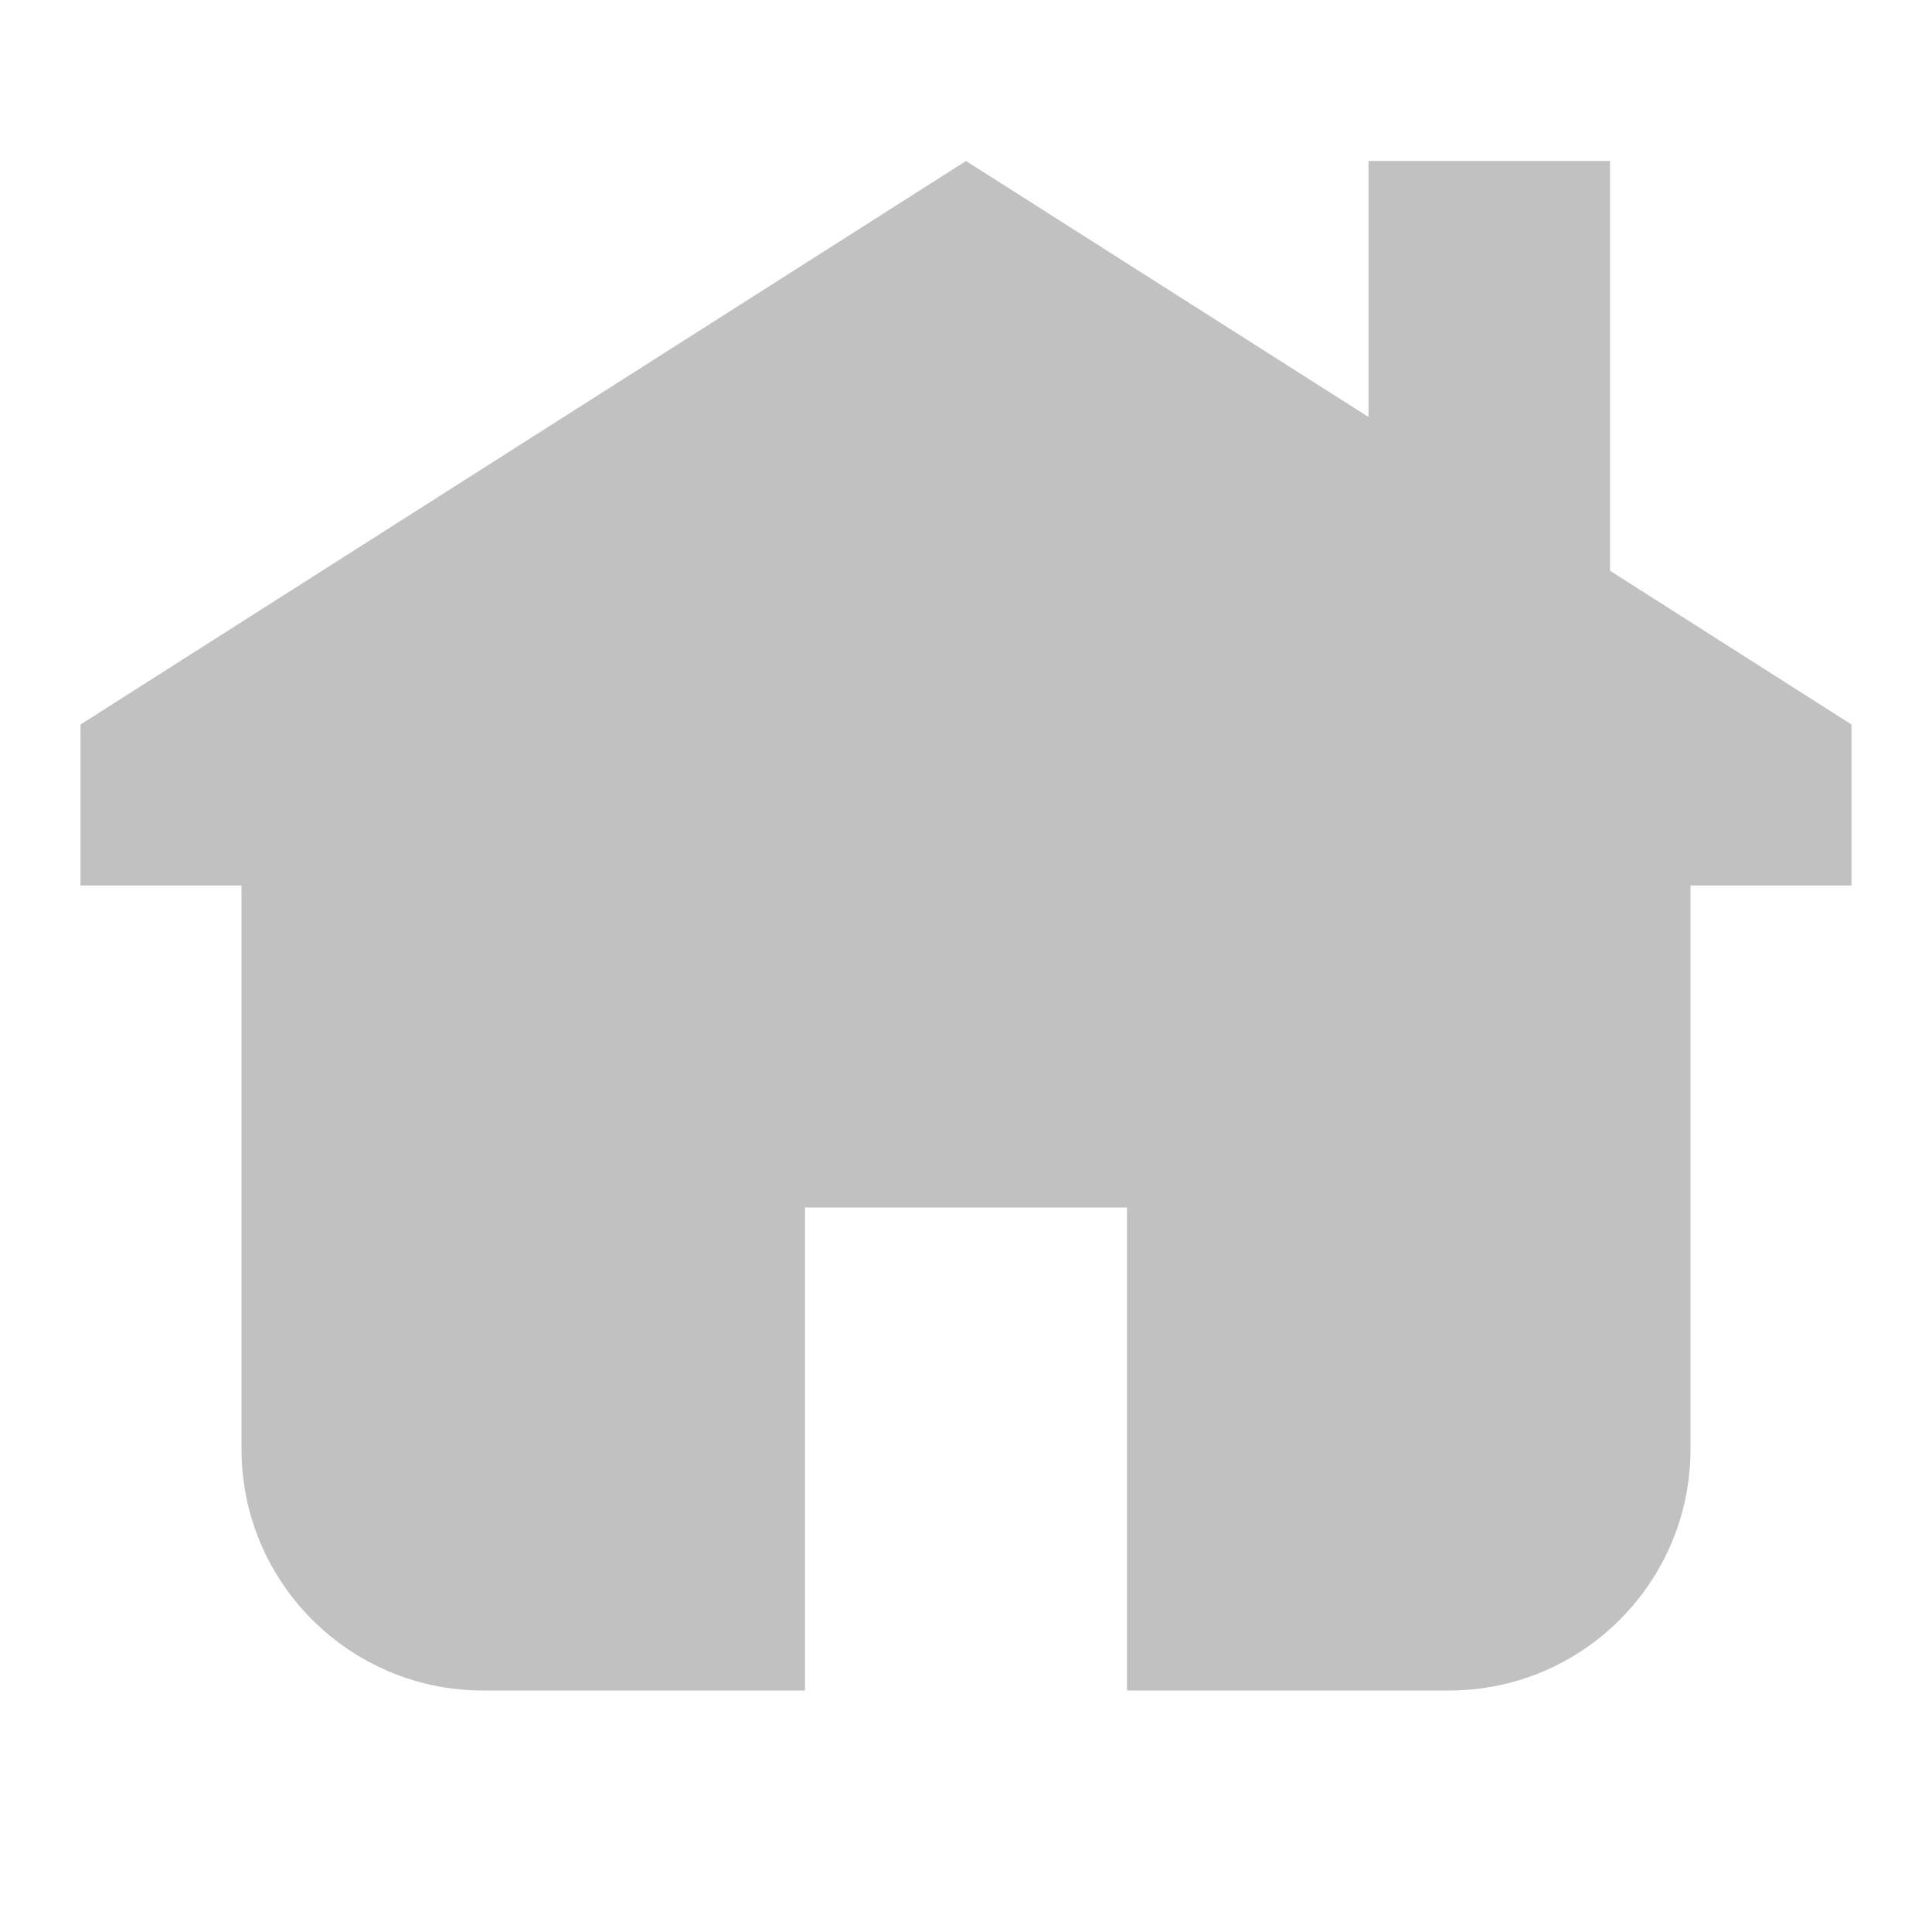
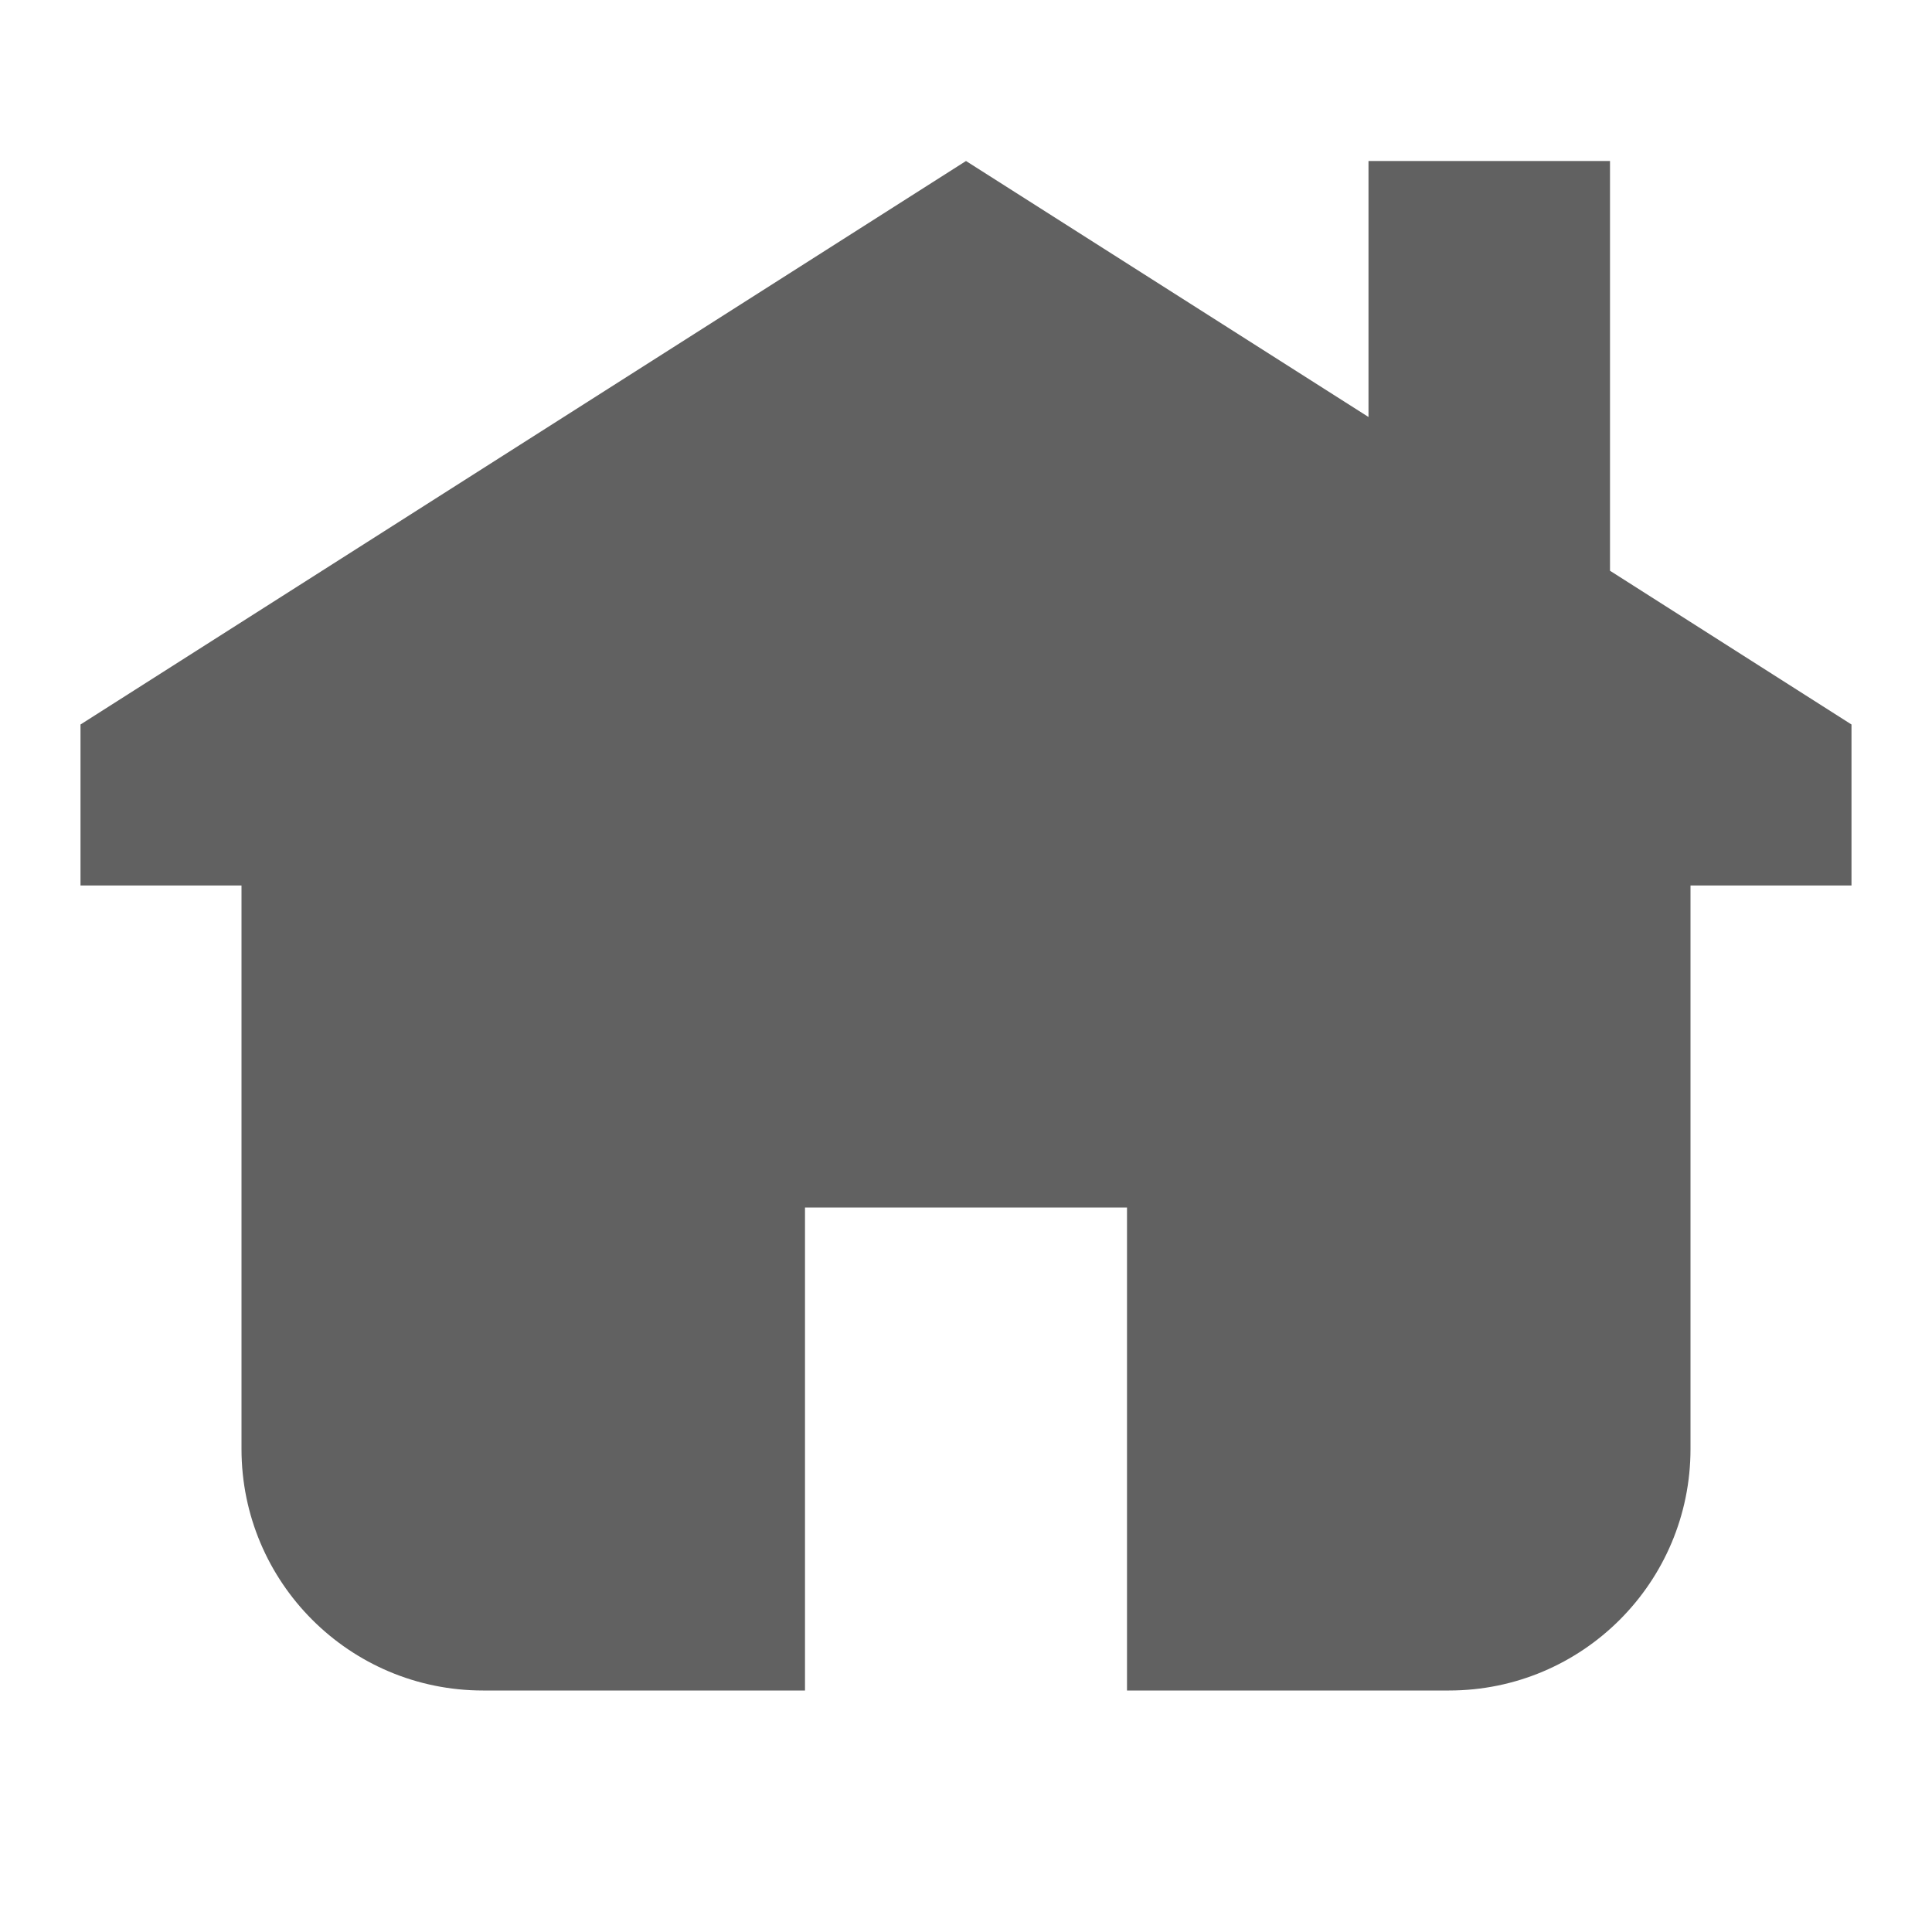
- <svg xmlns="http://www.w3.org/2000/svg" viewBox="0 0 24 24" data-supported-dps="24x24" fill="#c1c1c1" class="mercado-match" width="24" height="24" focusable="false">
+ <svg xmlns="http://www.w3.org/2000/svg" viewBox="0 0 24 24" data-supported-dps="24x24" fill="#616161" class="mercado-match" width="24" height="24" focusable="false">
  <path d="M23 9v2h-2v7a3 3 0 01-3 3h-4v-6h-4v6H6a3 3 0 01-3-3v-7H1V9l11-7 5 3.18V2h3v5.09z" />
</svg>
